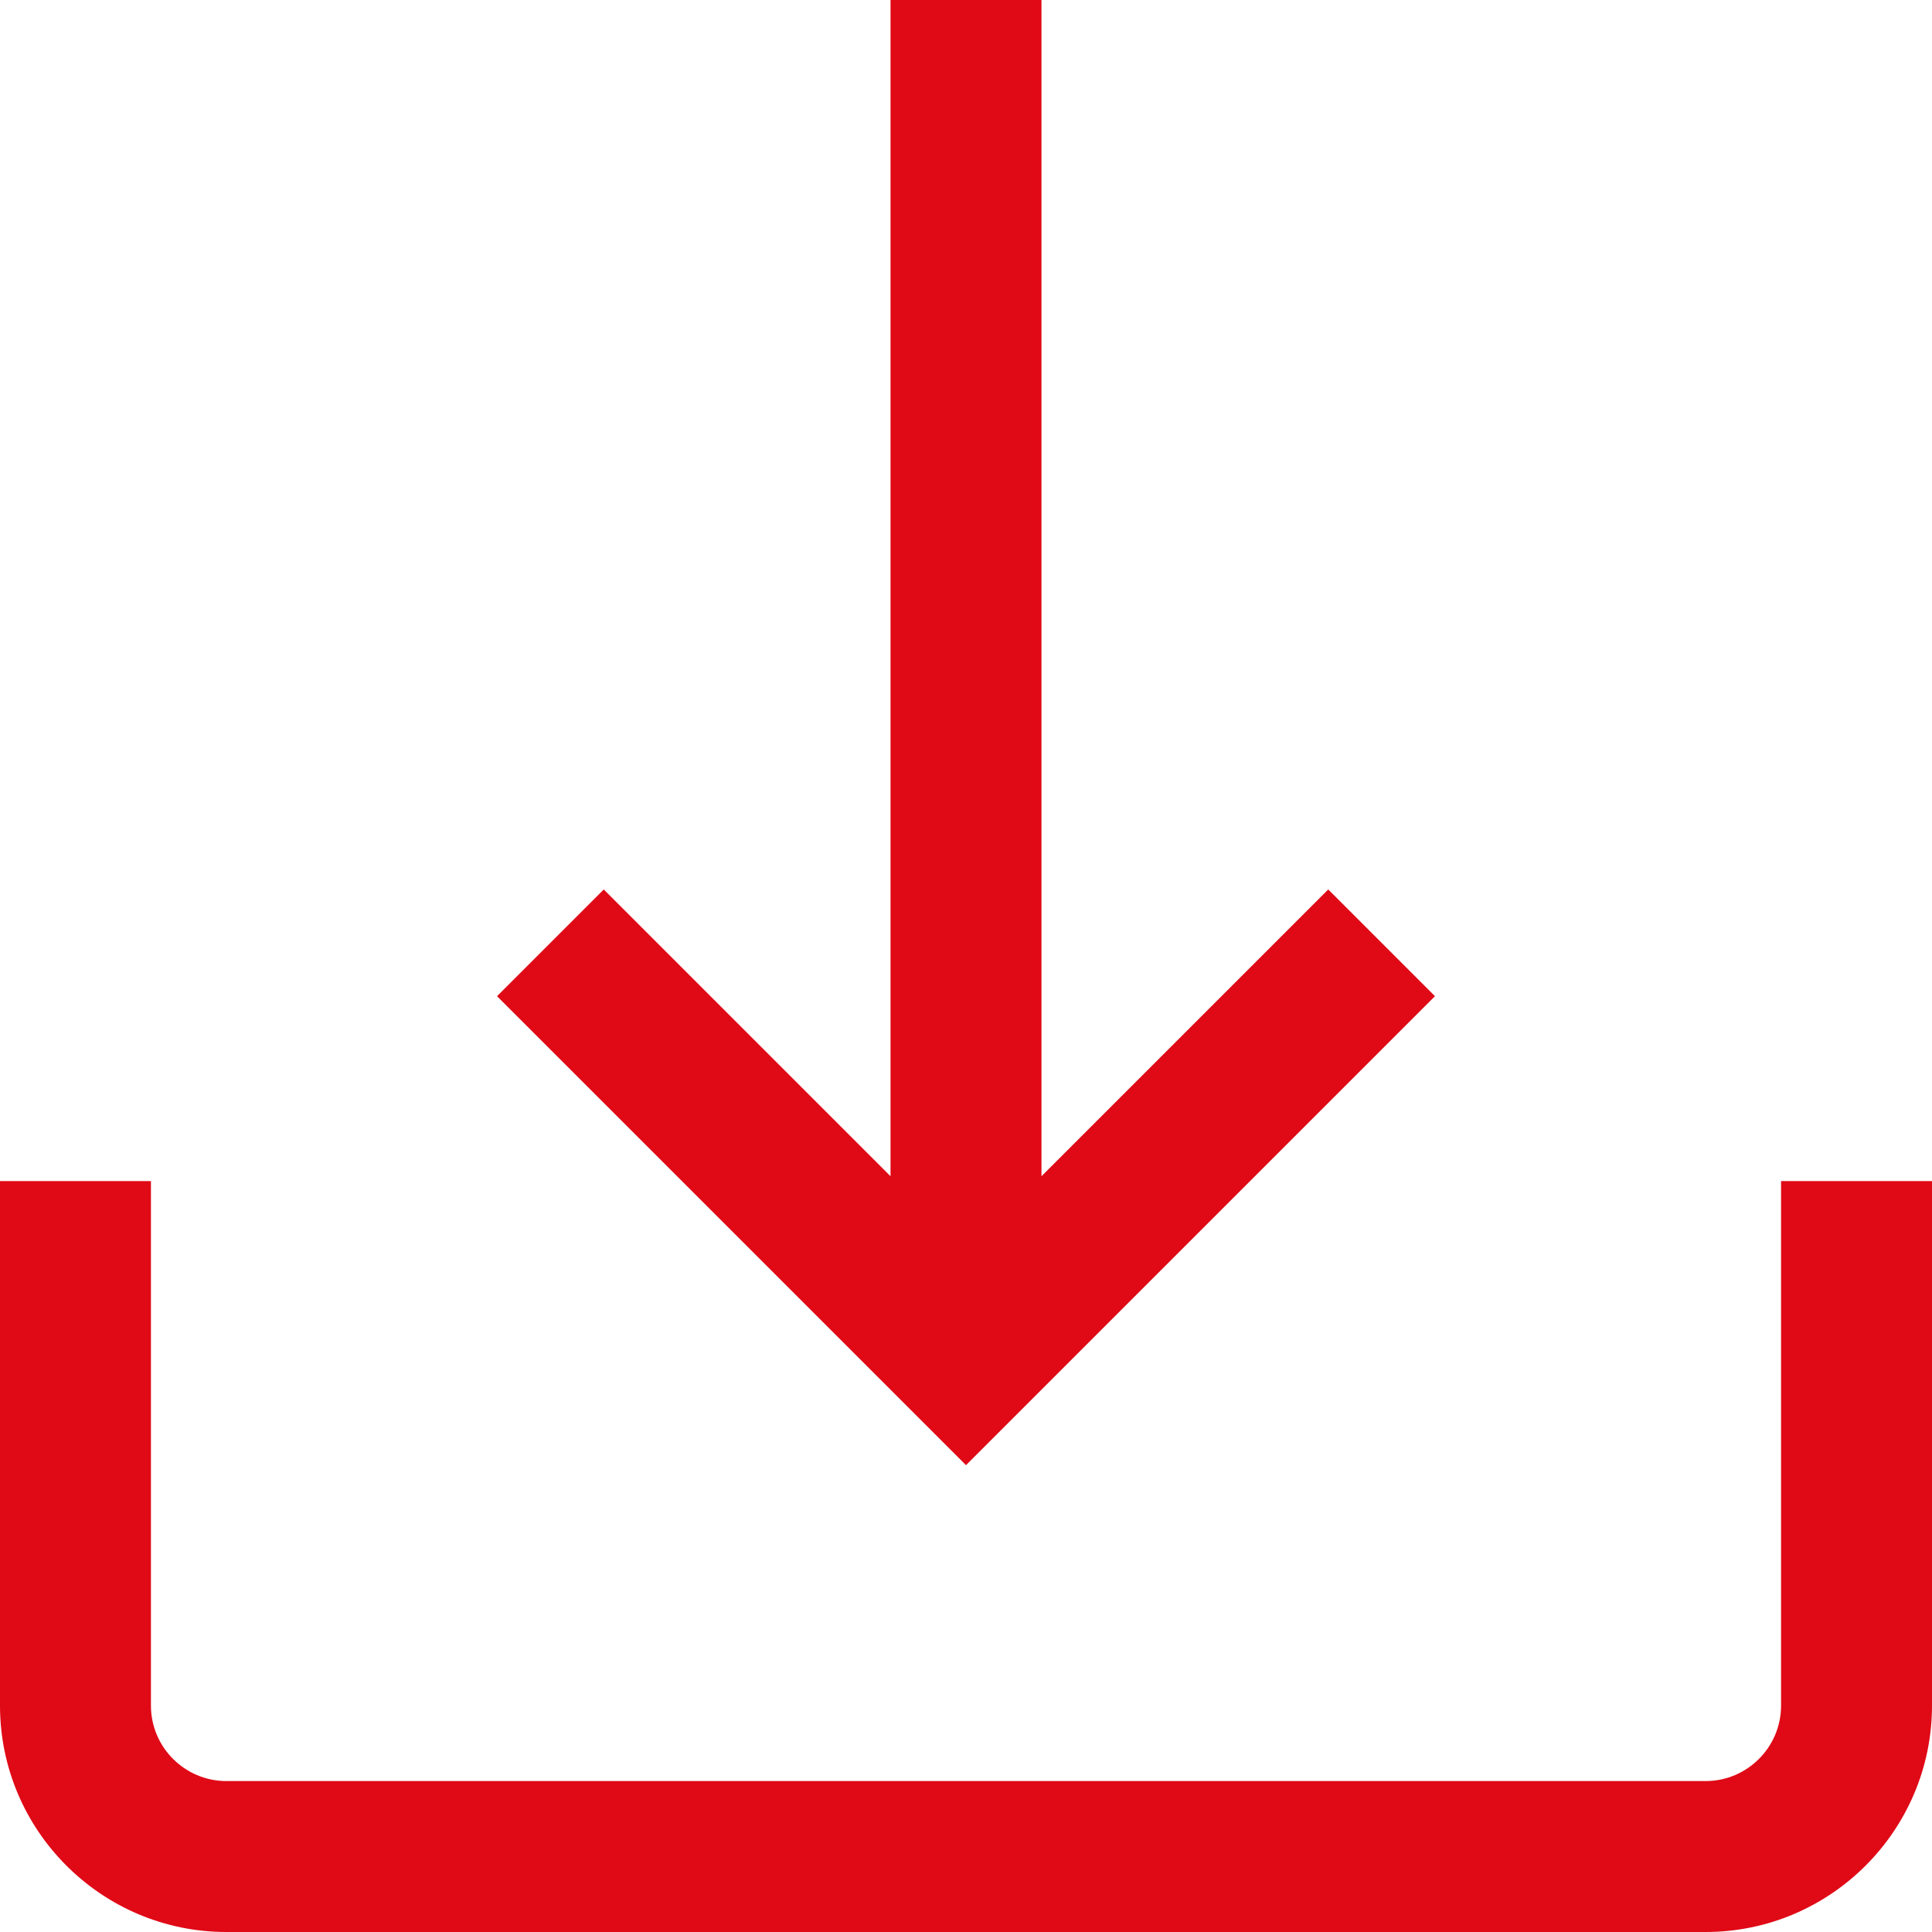
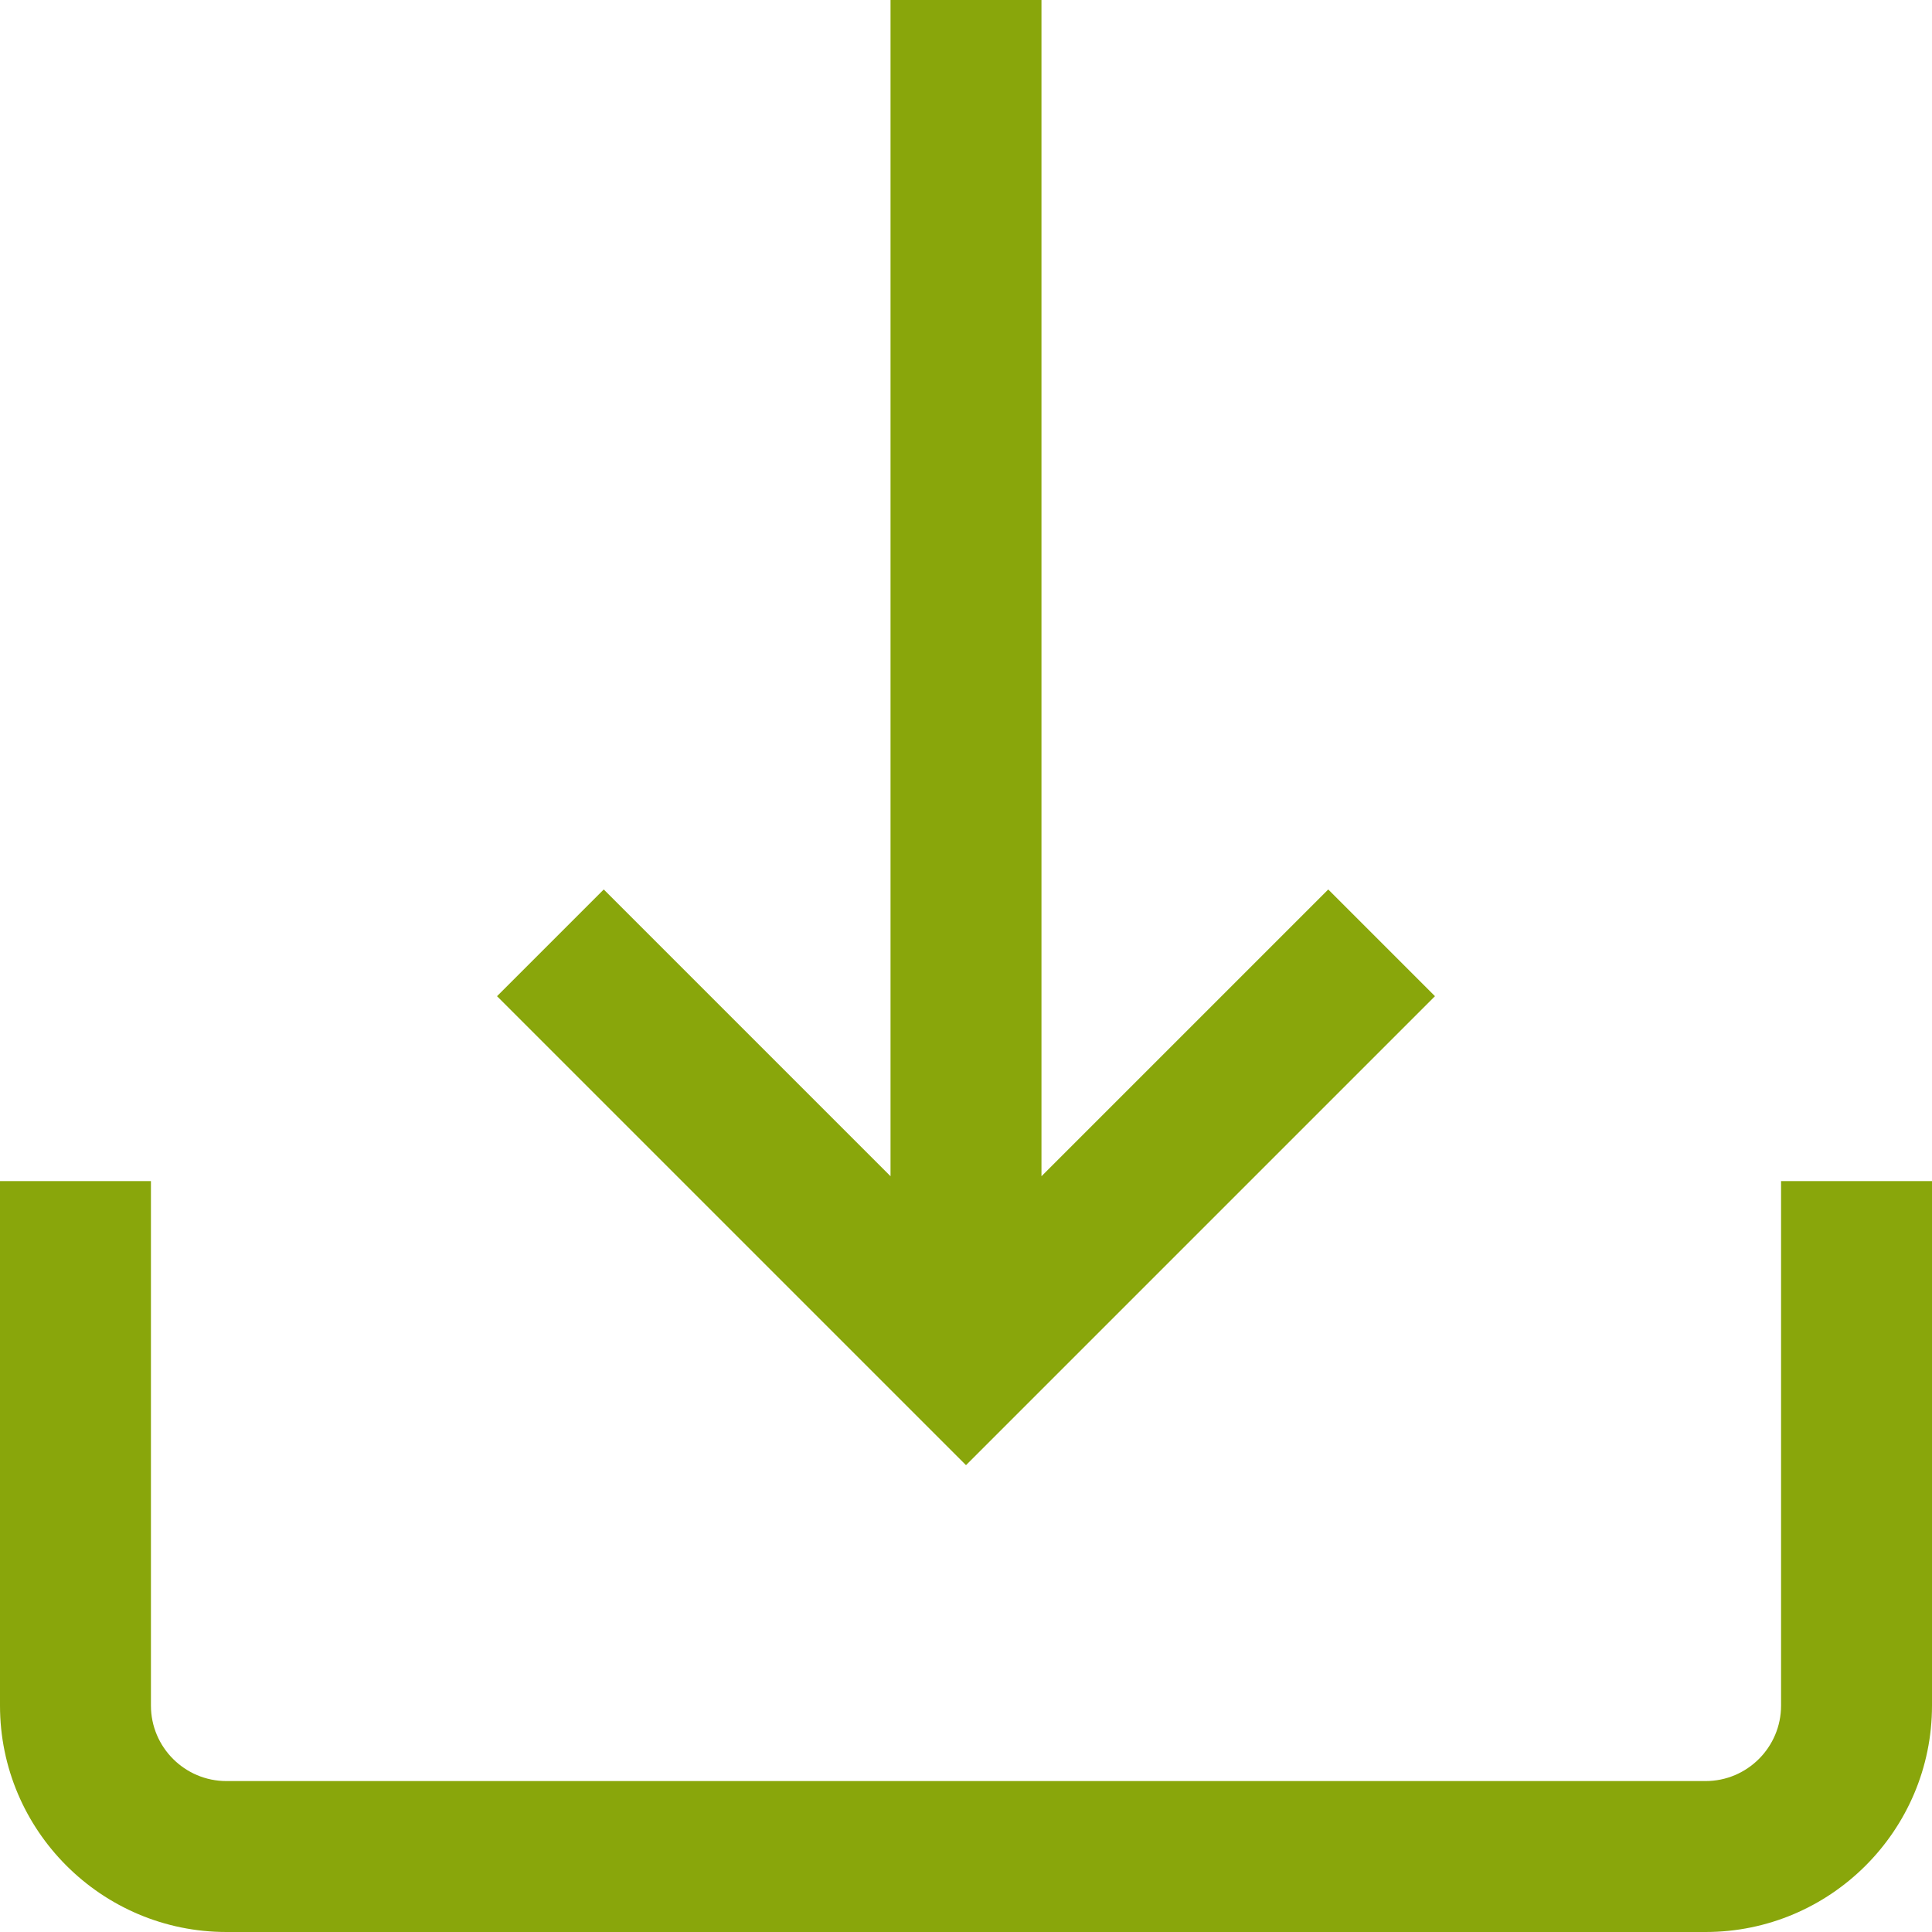
<svg xmlns="http://www.w3.org/2000/svg" width="512" height="512" viewBox="0 0 512 512" fill="none">
-   <path d="M472 313V452C472 463.028 463.028 472 452 472H60C48.972 472 40 463.028 40 452V313H0V452C0 485.084 26.916 512 60 512H452C485.084 512 512 485.084 512 452V313H472Z" fill="#E00916" />
-   <path d="M352 235.716L276 311.716V0H236V311.716L160 235.716L131.716 264L256 388.284L380.284 264L352 235.716Z" fill="#E00916" />
+   <path d="M472 313V452C472 463.028 463.028 472 452 472H60C48.972 472 40 463.028 40 452V313H0V452C0 485.084 26.916 512 60 512H452C485.084 512 512 485.084 512 452V313H472Z" fill="#89a60b" />
+   <path d="M352 235.716L276 311.716V0H236V311.716L160 235.716L131.716 264L256 388.284L380.284 264L352 235.716Z" fill="#89a60b" />
</svg>
